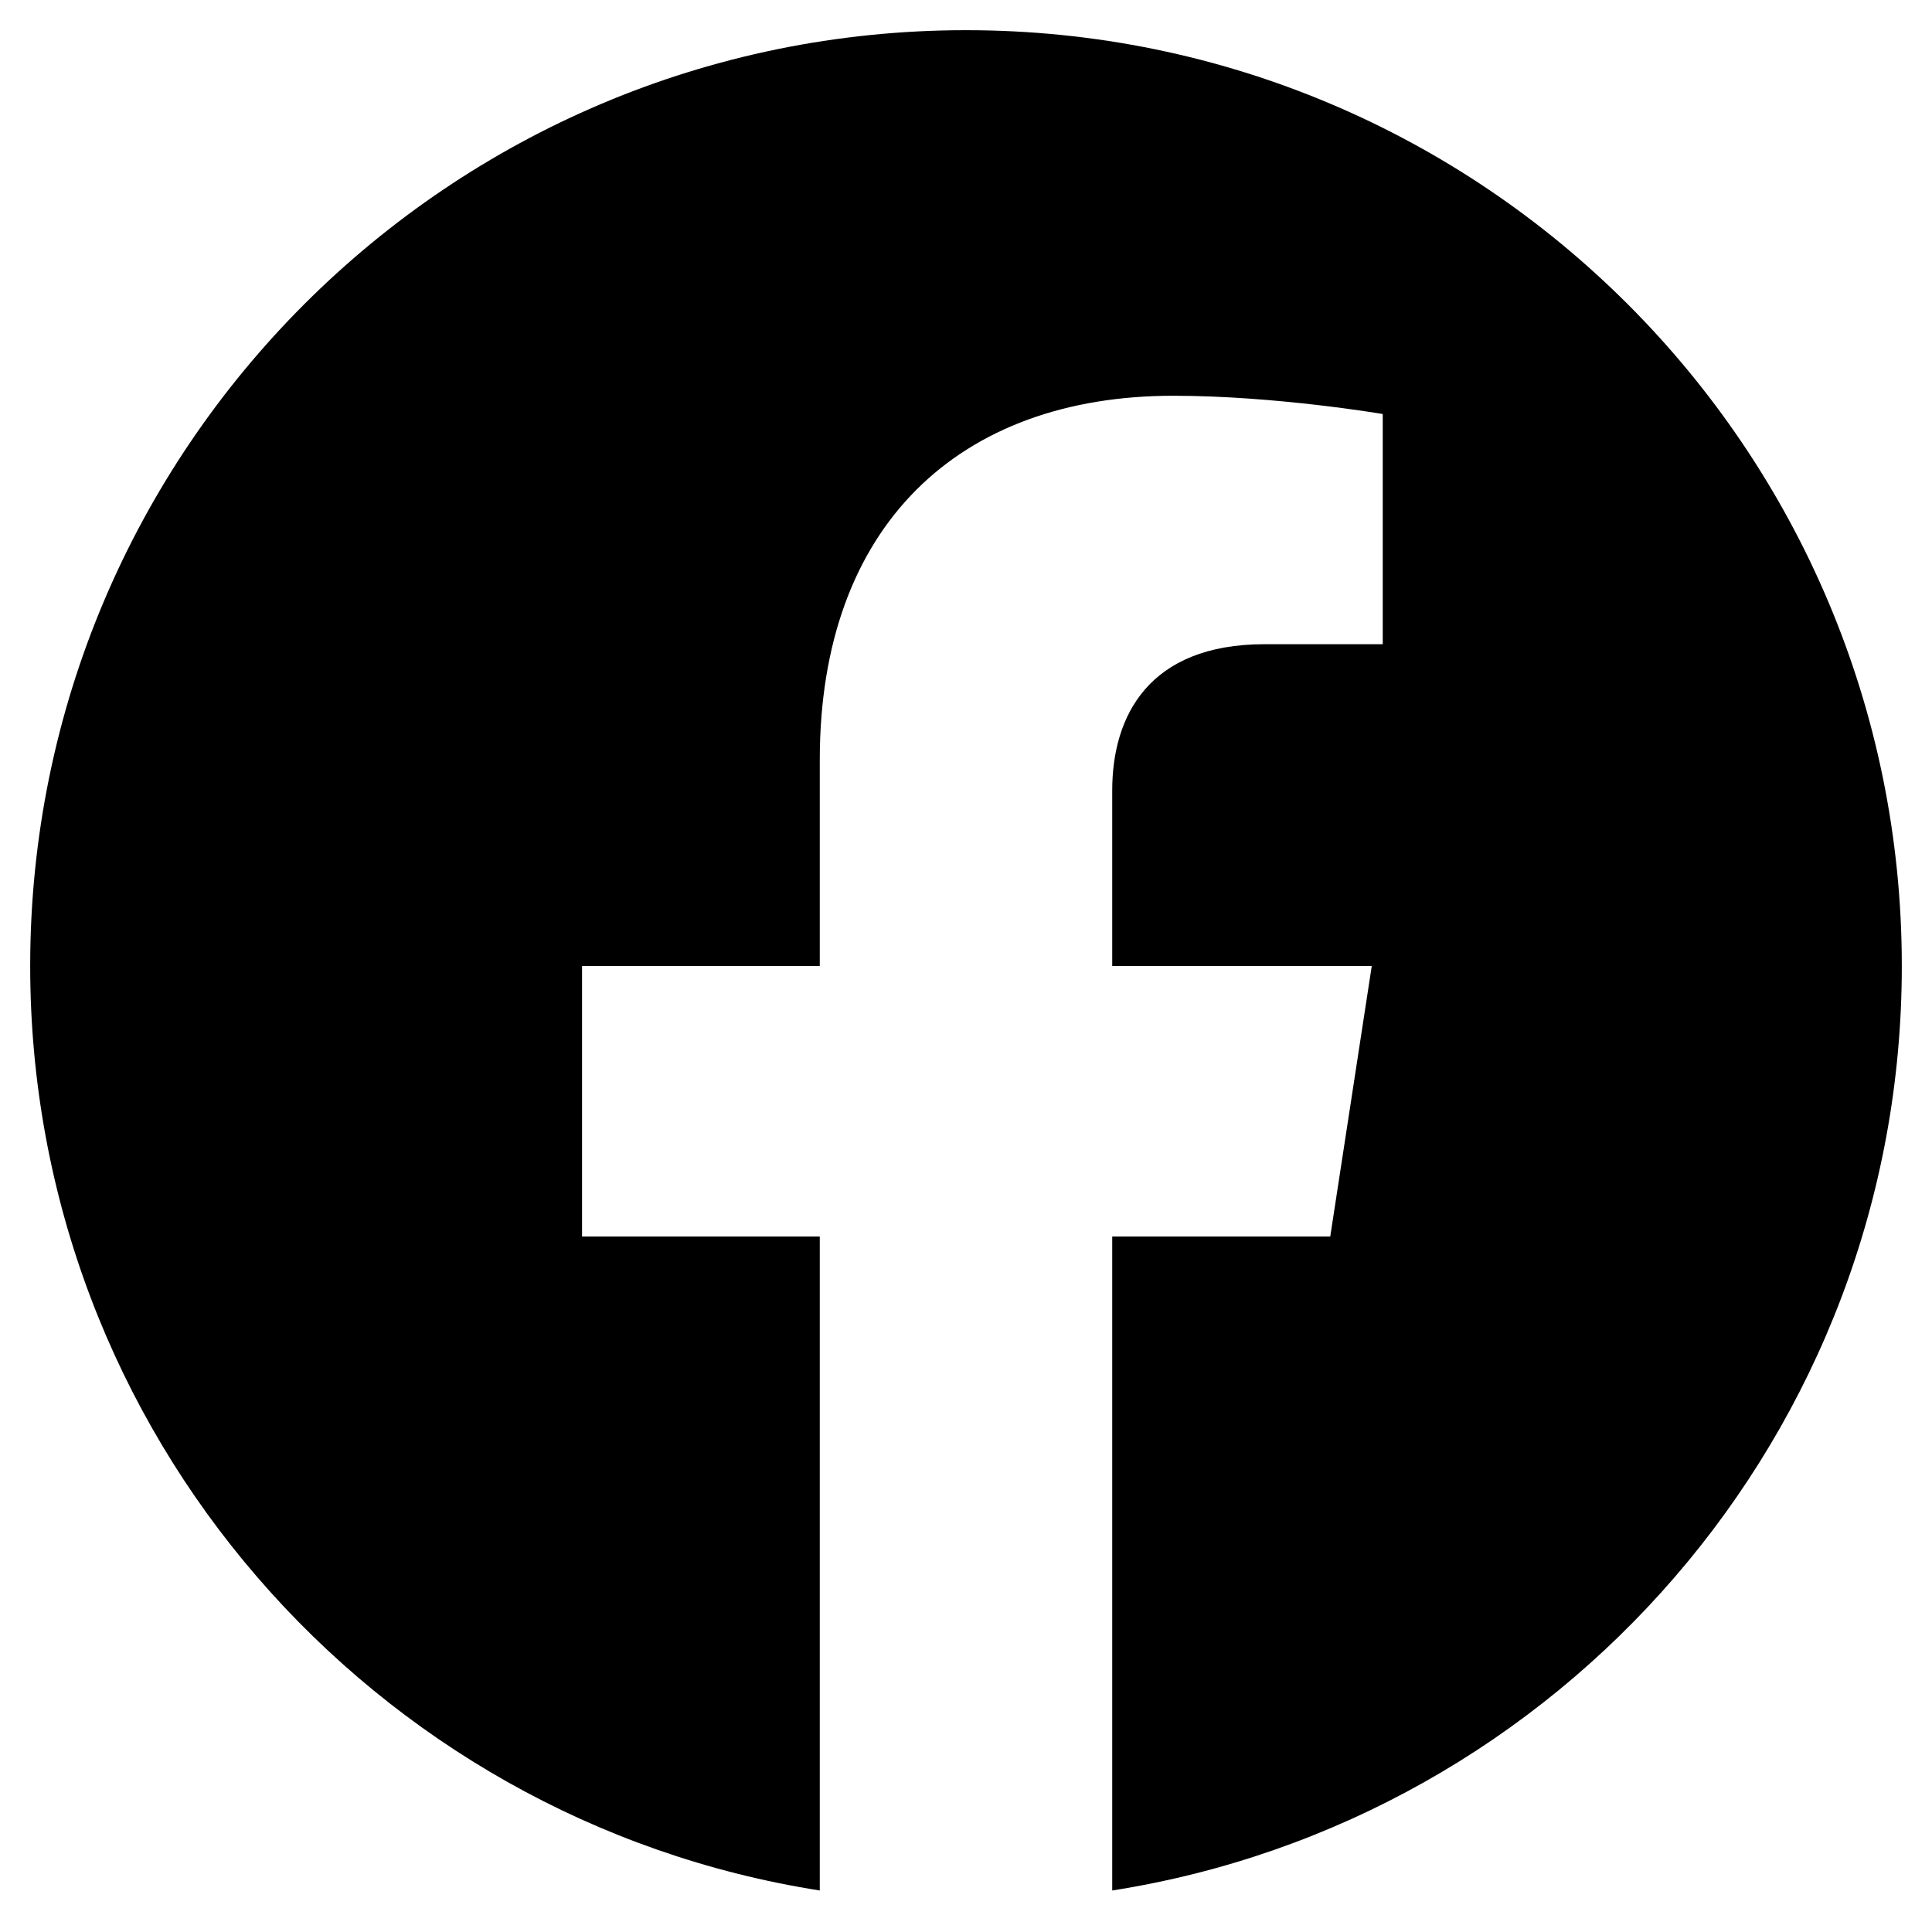
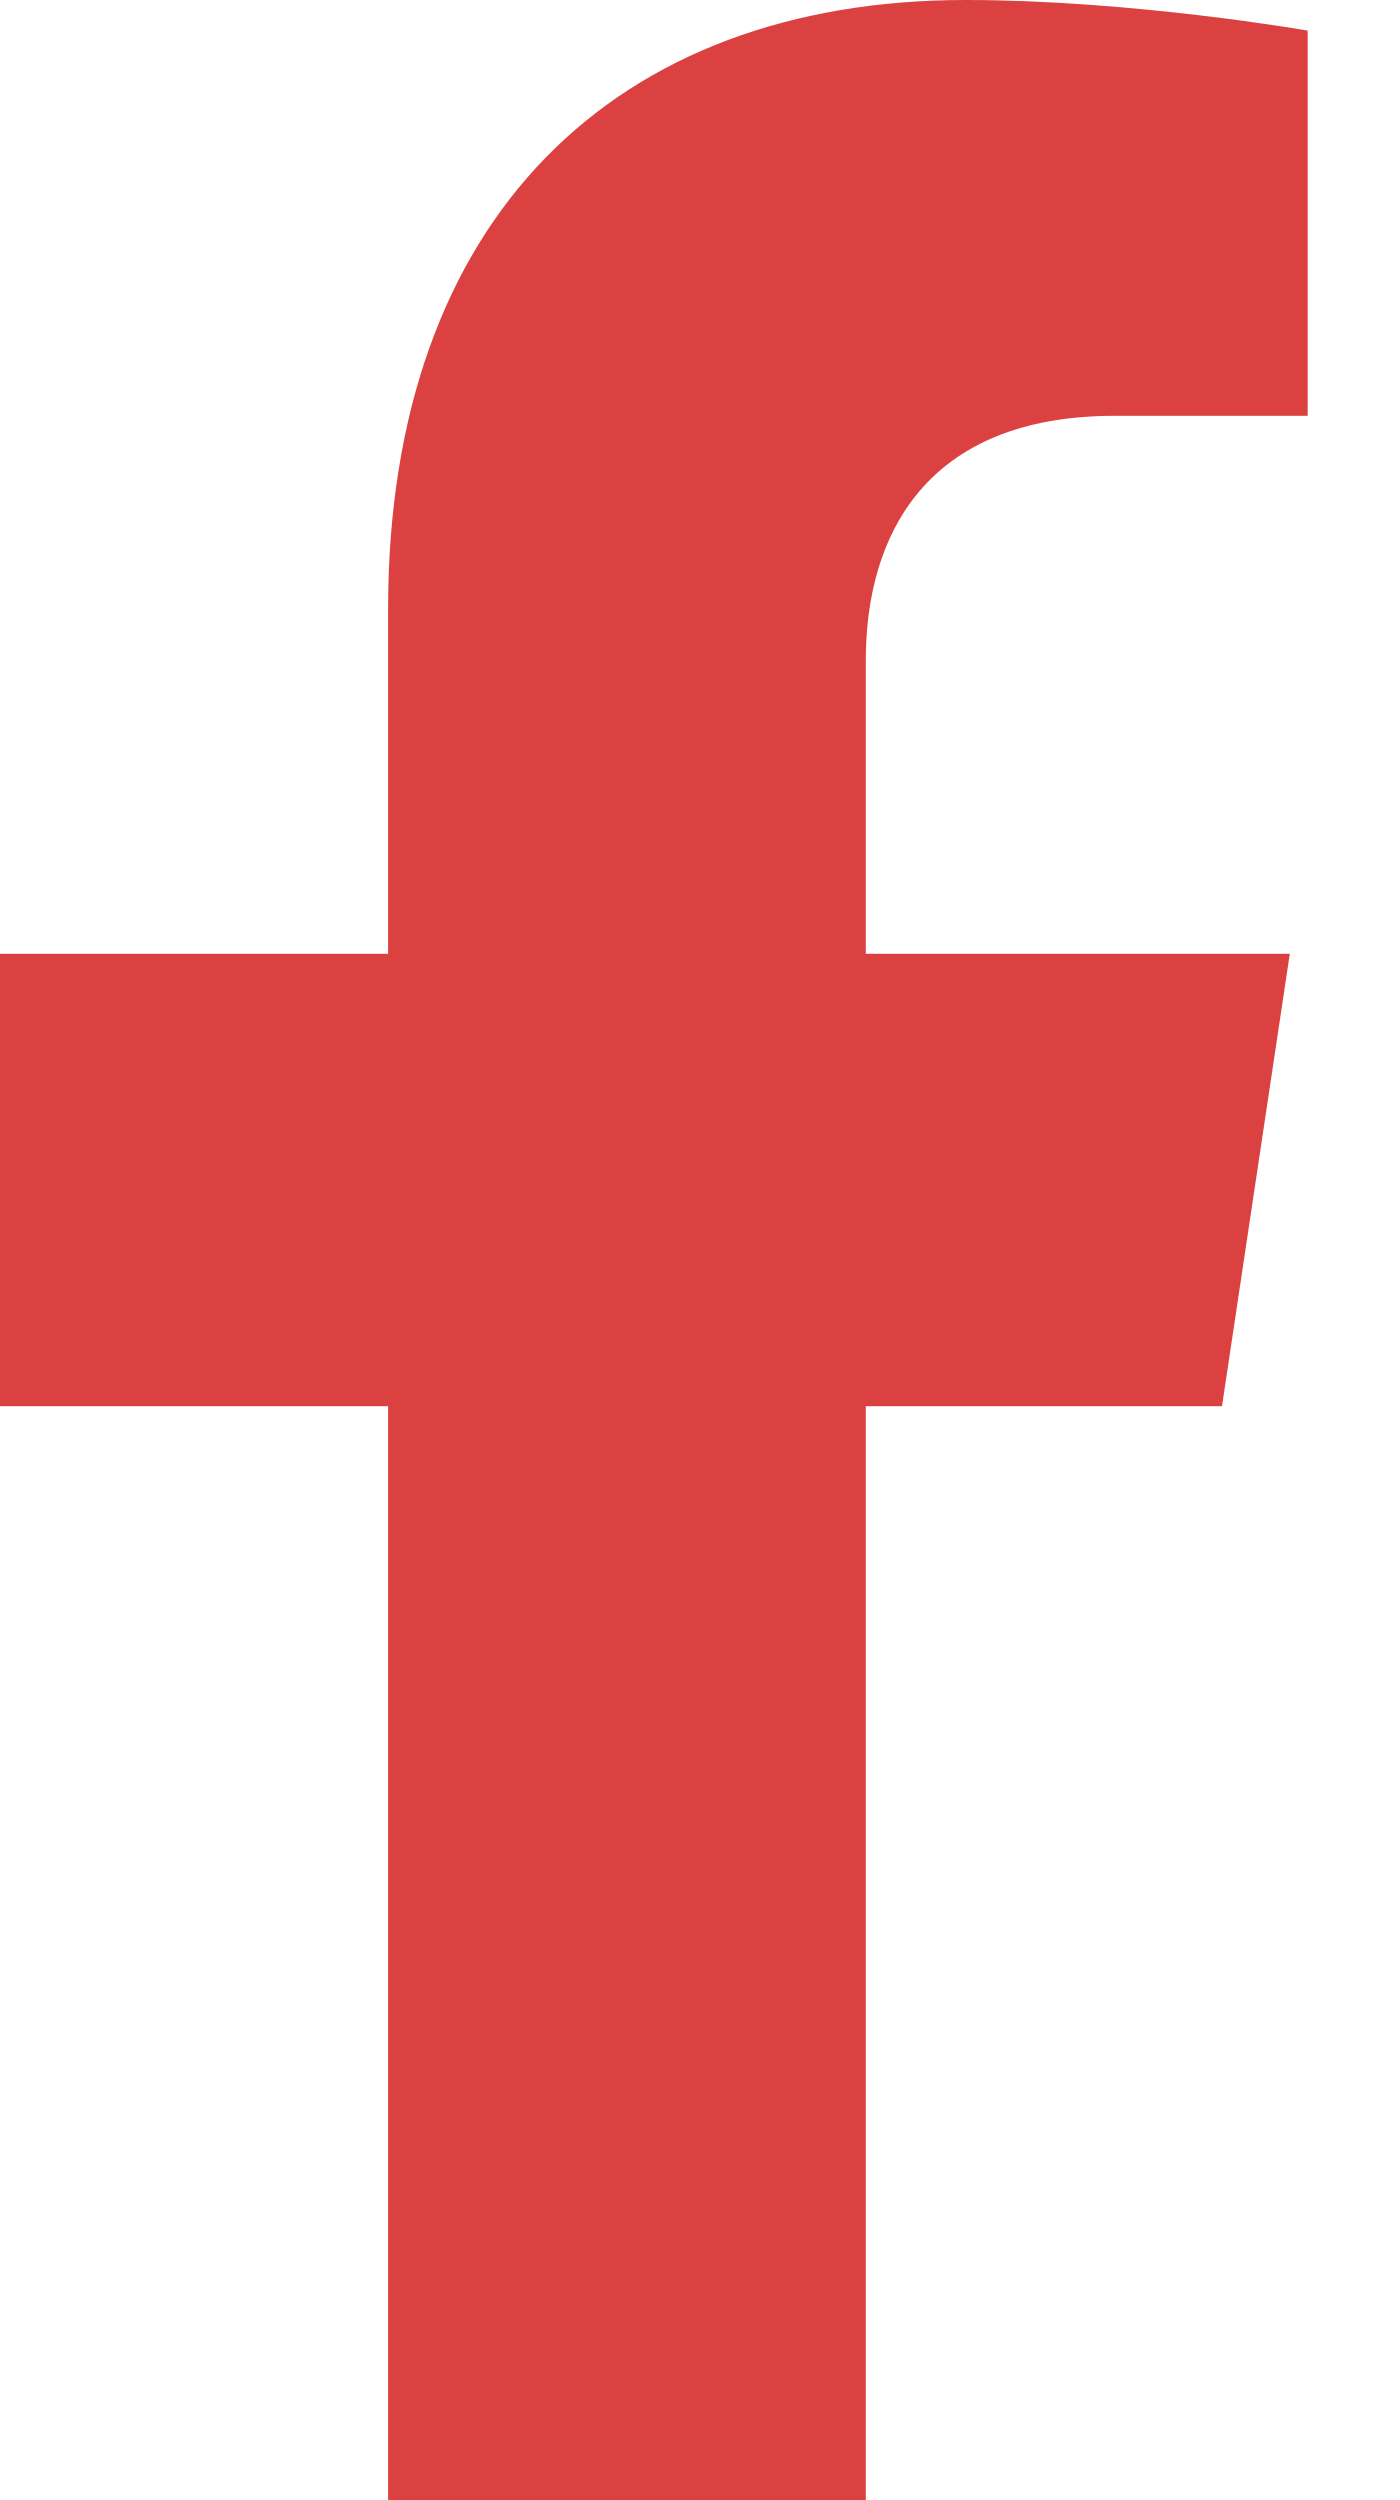
- <svg xmlns="http://www.w3.org/2000/svg" viewBox="0 0 512 512">
-   <path d="M504 256C504 119 393 8 256 8S8 119 8 256c0 123.78 90.69 226.38 209.25 245V327.69h-63V256h63v-54.64c0-62.15 37-96.48 93.67-96.48 27.14 0 55.52 4.84 55.52 4.84v61h-31.28c-30.8 0-40.41 19.12-40.41 38.73V256h68.78l-11 71.69h-57.78V501C413.31 482.38 504 379.78 504 256z" />
+ <svg xmlns="http://www.w3.org/2000/svg" width="14" height="25" viewBox="0 0 14 25" fill="none">
+   <path d="M12.22 14.062L12.898 9.538H8.658V6.602C8.658 5.364 9.25 4.158 11.149 4.158H13.077V0.306C13.077 0.306 11.328 0 9.655 0C6.164 0 3.881 2.167 3.881 6.09V9.538H0V14.062H3.881V25H8.658V14.062H12.22Z" fill="#DC4141" />
</svg>
